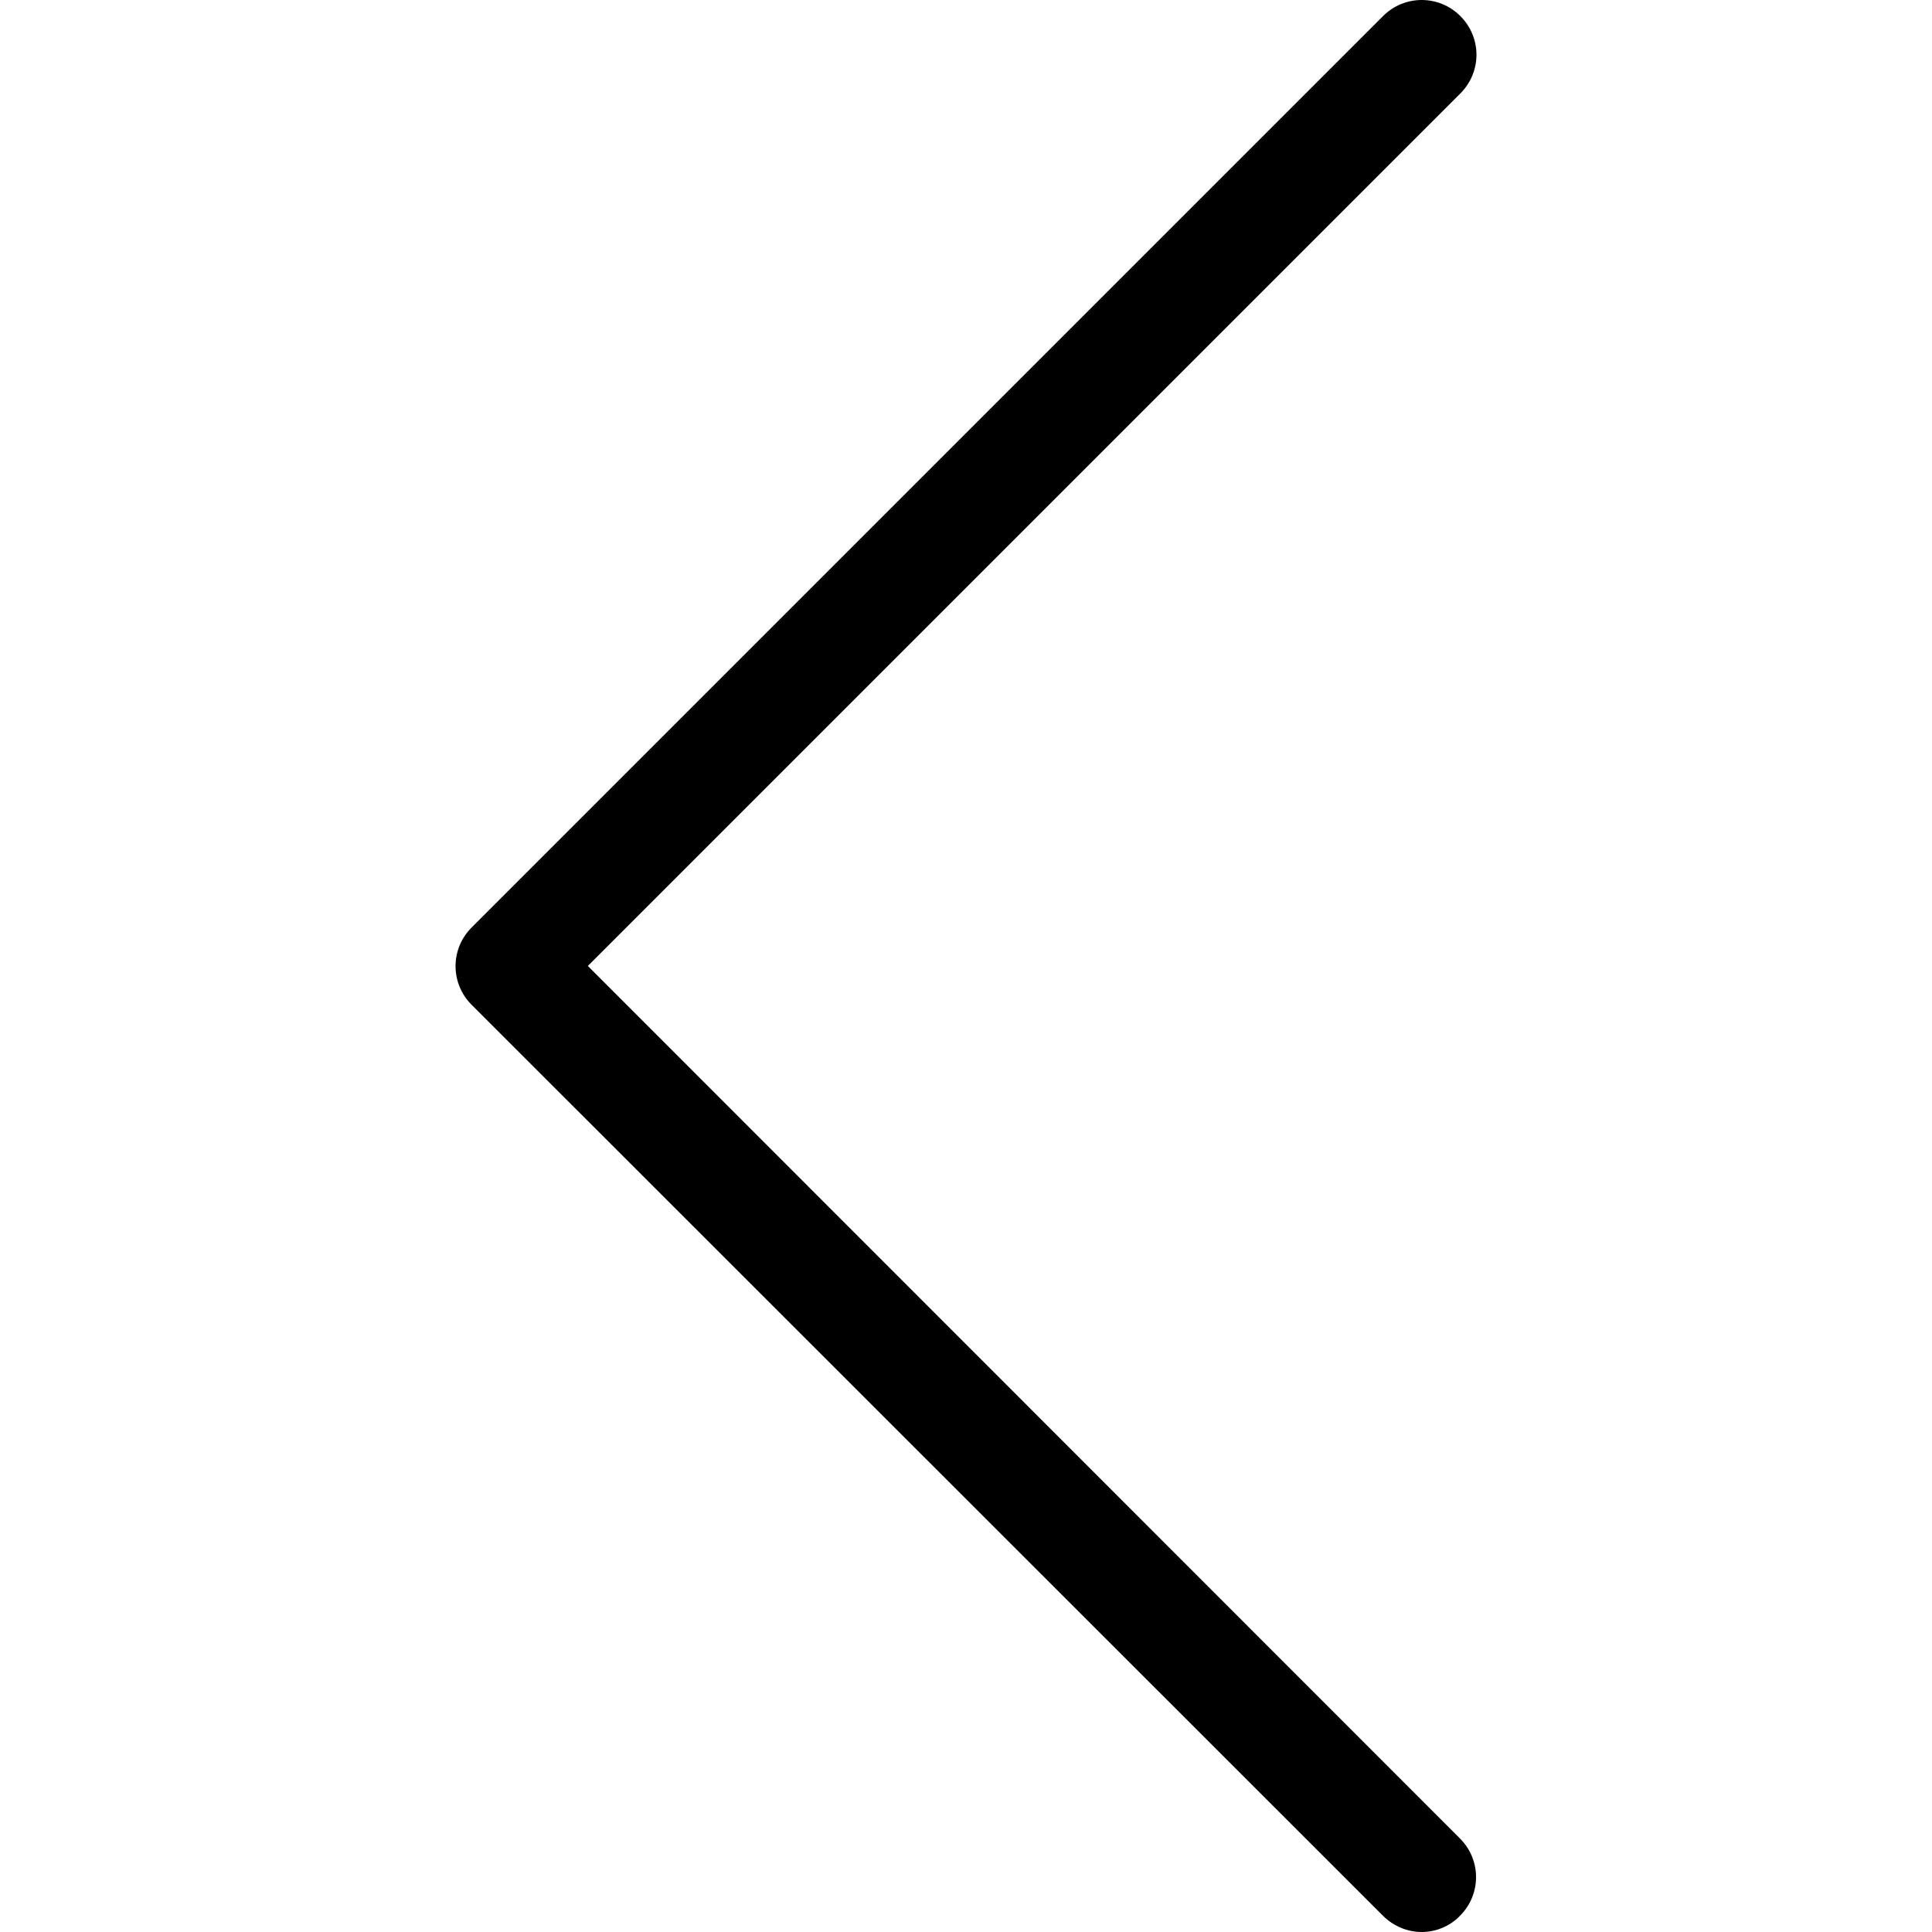
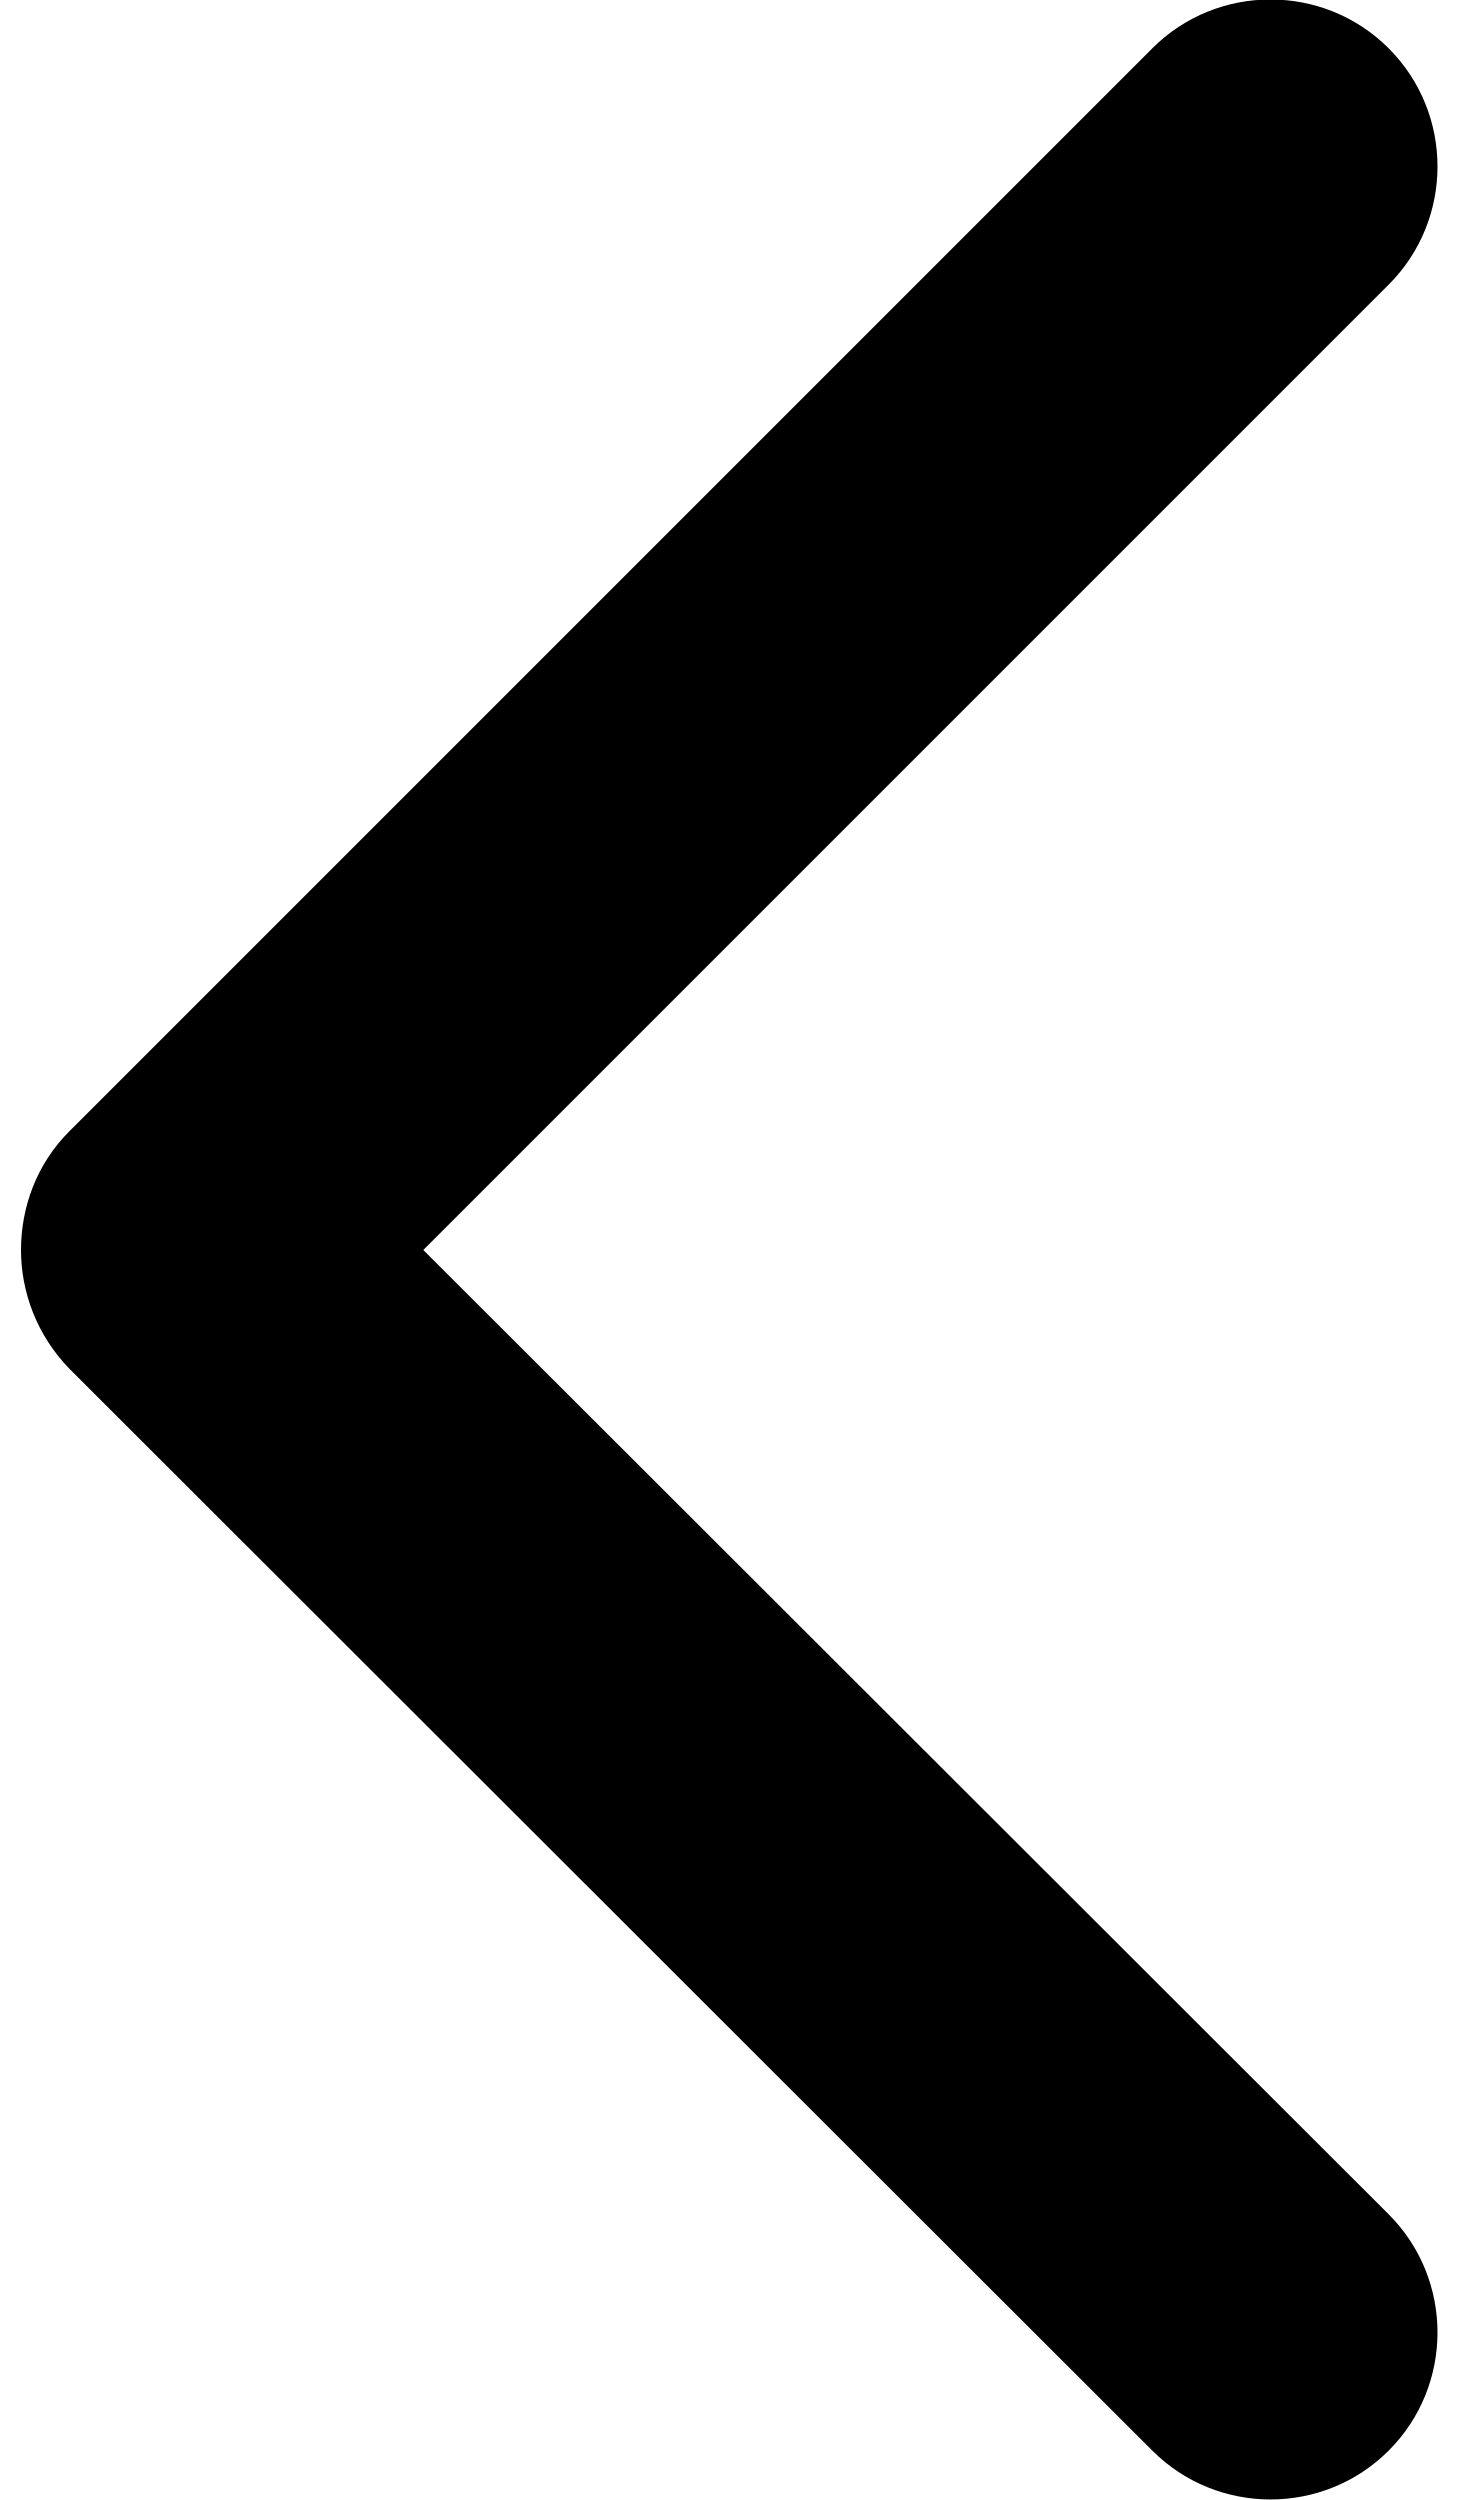
- <svg xmlns="http://www.w3.org/2000/svg" viewBox="0 0 477.175 477.175">
-   <path d="M145.188 238.575l215.5-215.5c5.3-5.3 5.3-13.8 0-19.1s-13.8-5.3-19.1 0l-225.1 225.1c-5.3 5.3-5.3 13.8 0 19.1l225.1 225c2.6 2.6 6.1 4 9.5 4s6.9-1.3 9.5-4c5.3-5.3 5.3-13.8 0-19.1l-215.4-215.5z" />
+ <svg xmlns="http://www.w3.org/2000/svg" viewBox="0 0 139.7 238">
+   <path d="M2 119c0 4 1.5 8.1 4.6 11.3l103.1 103c6.2 6.2 16.3 6.2 22.5 0s6.2-16.3 0-22.5L40.3 119l91.9-91.9c6.2-6.2 6.2-16.3 0-22.5-6.2-6.2-16.3-6.2-22.5 0L6.6 107.7C3.5 110.8 2 114.9 2 119z" />
</svg>
